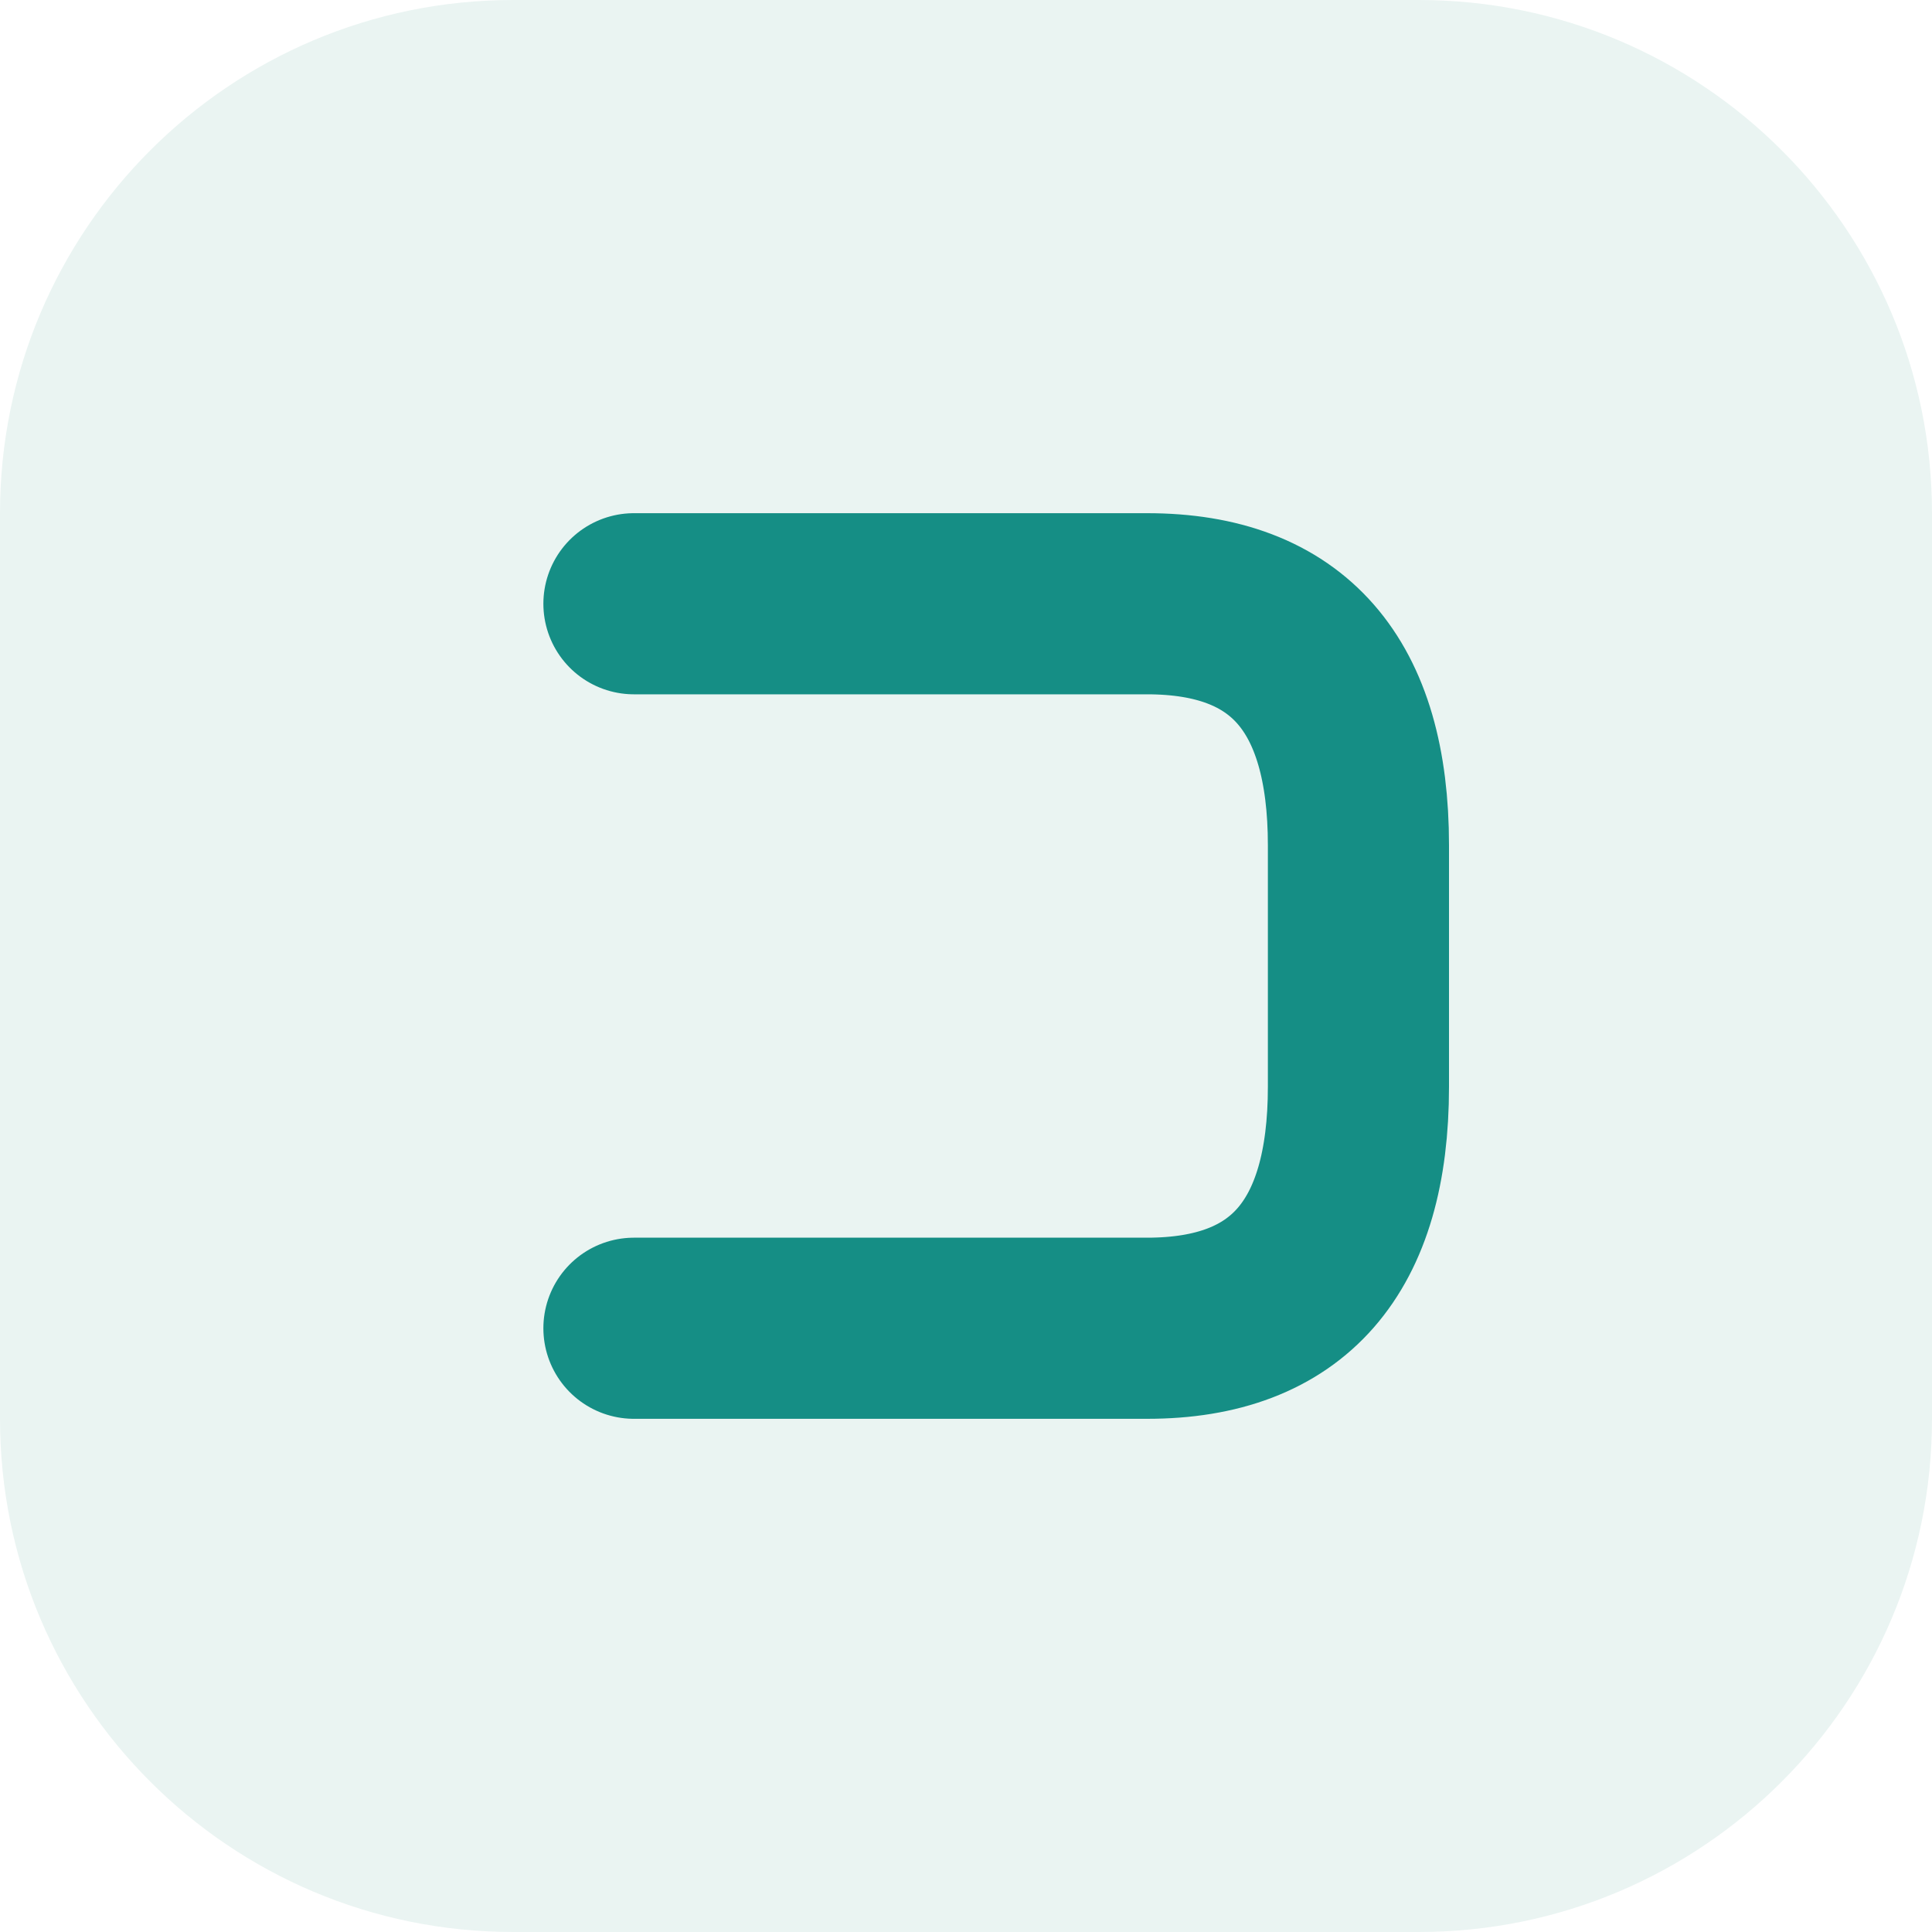
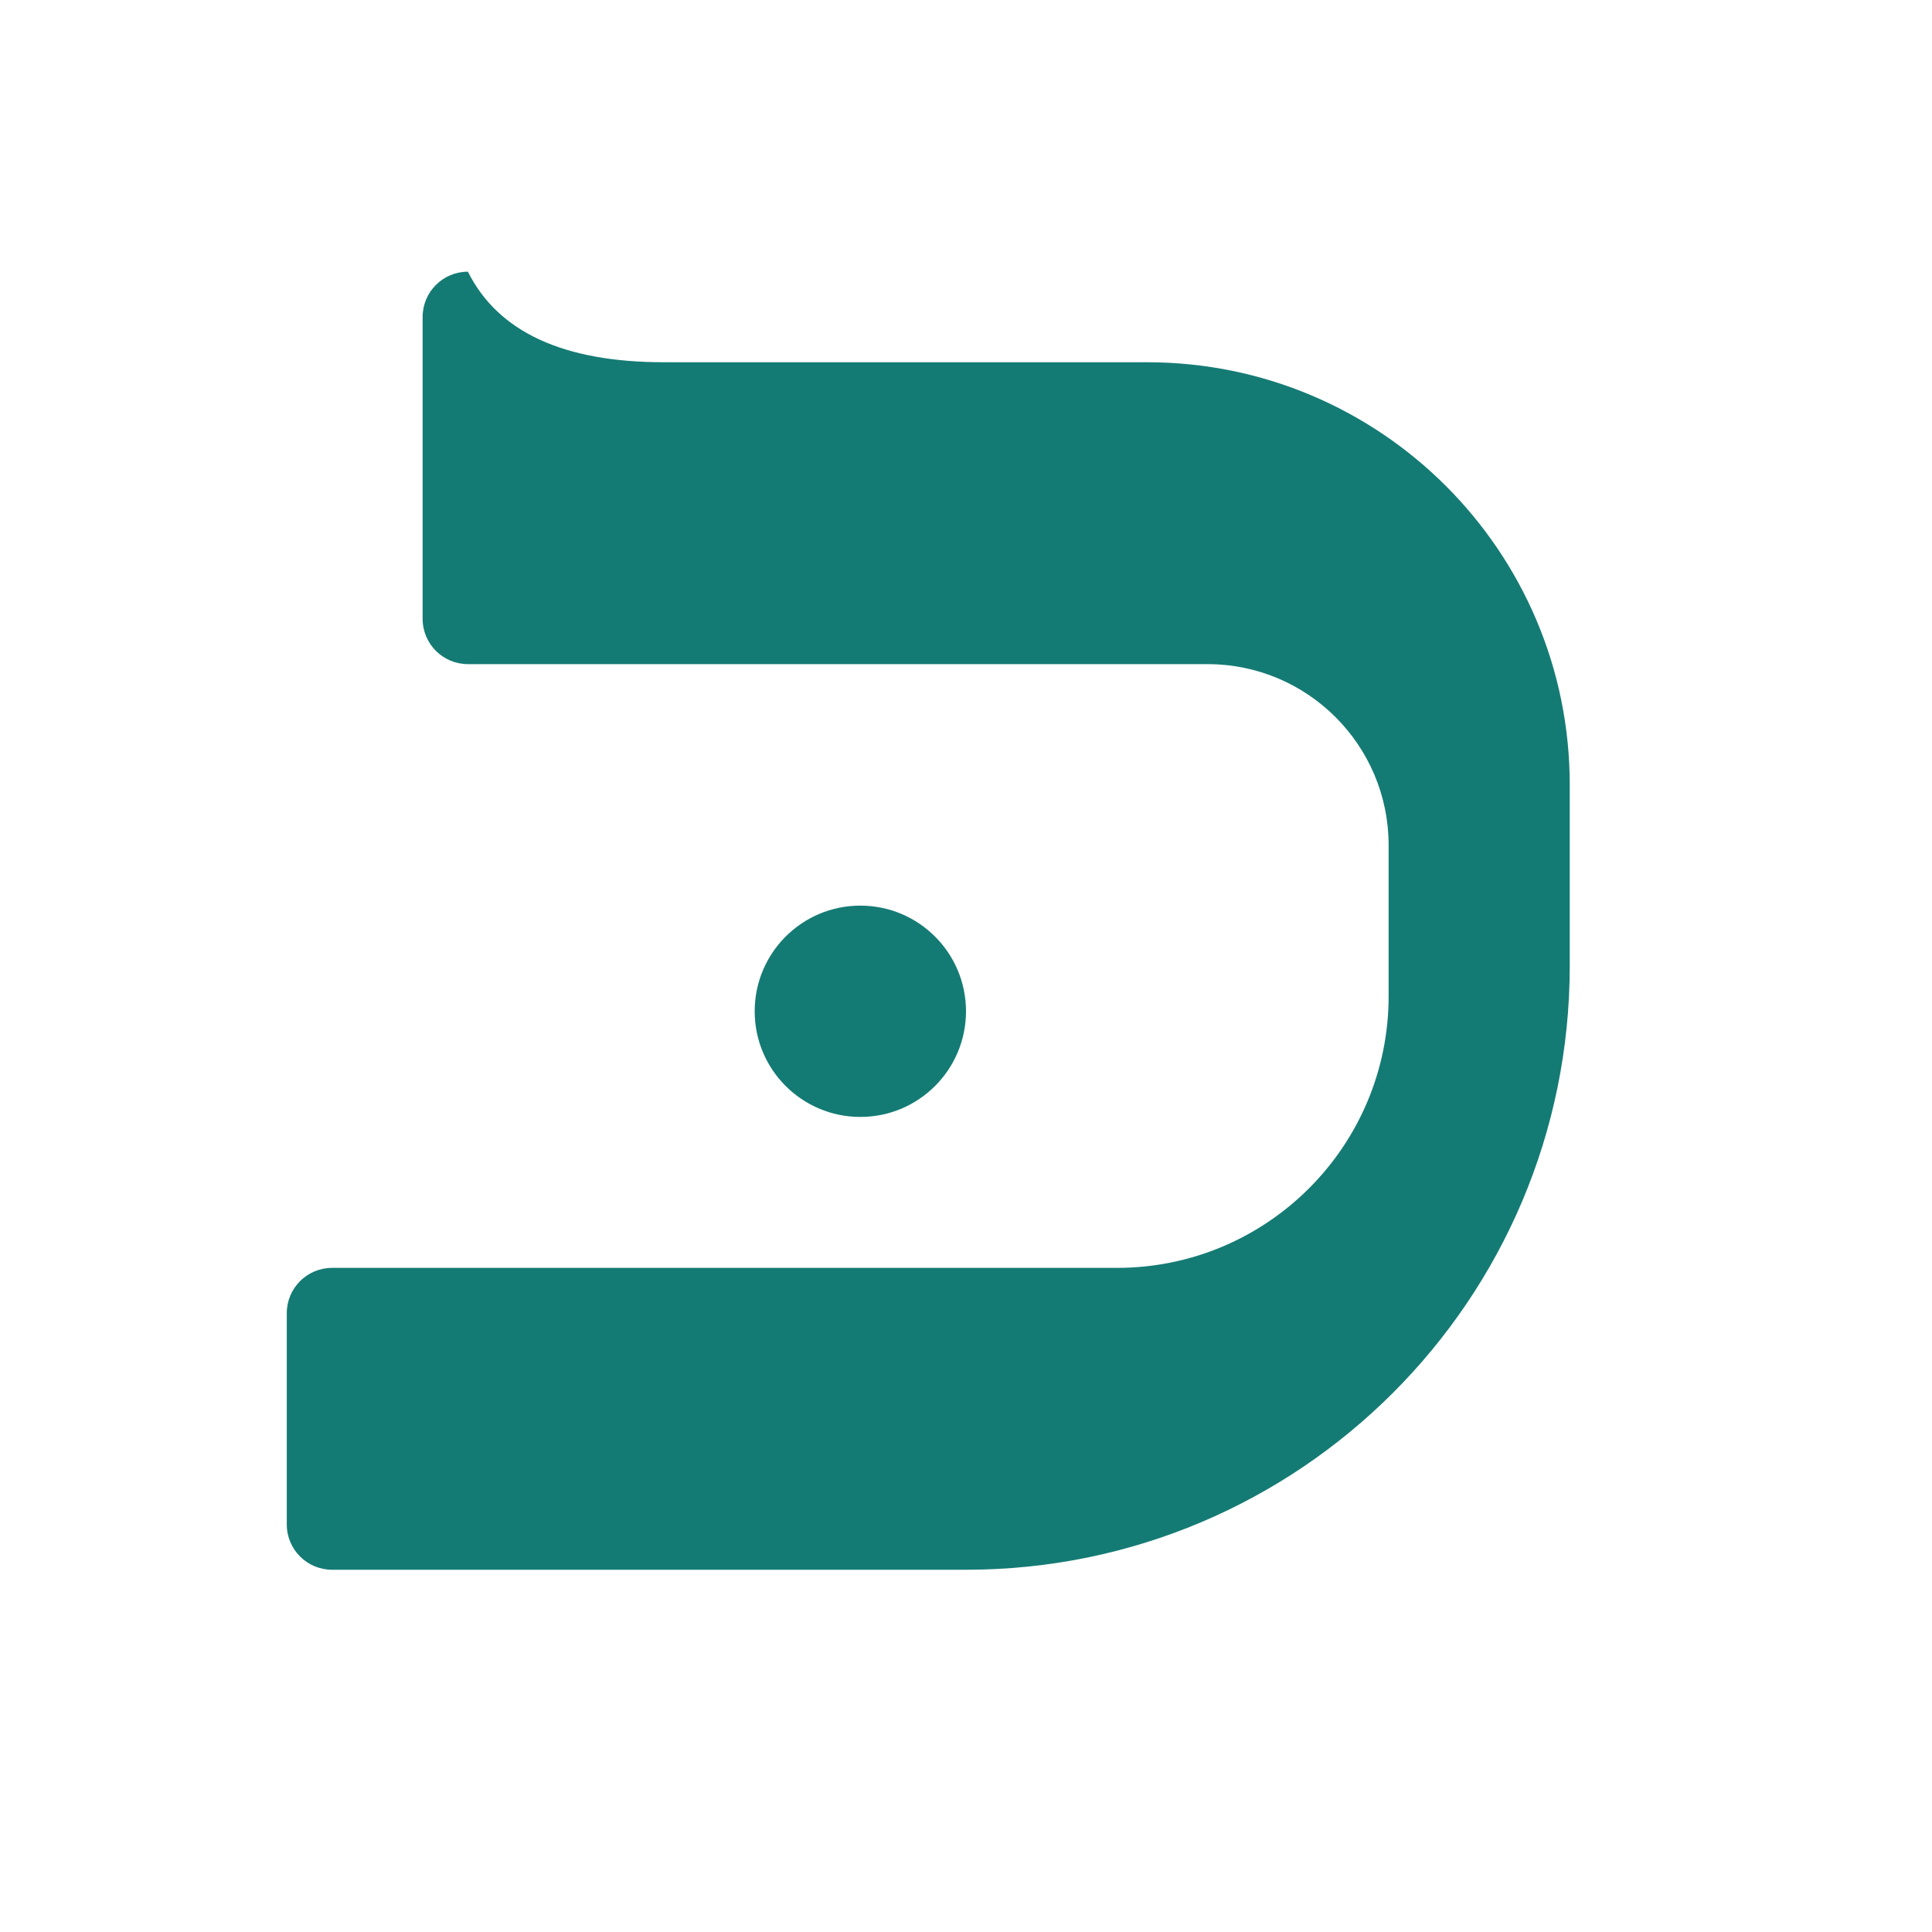
<svg xmlns="http://www.w3.org/2000/svg" viewBox="0 0 64 64" role="img" aria-label="Klal">
-   <rect width="64" height="64" rx="17" fill="#EAF4F2" />
-   <path d="M21 20 H38 Q45 20 45 28 V36 Q45 44 38 44 H21" fill="none" stroke="#158E85" stroke-width="6" stroke-linecap="round" stroke-linejoin="round" />
+   <path d="M14 10.5 A1.5 1.5 0 0 1 15.5 9 Q17 12 22 12 H38 A14 14 0 0 1 52 26 V32 A20 20 0 0 1 32 52 H11 A1.5 1.5 0 0 1 9.5 50.5 V43.5 A1.5 1.5 0 0 1 11 42 H37 A9 9 0 0 0 46 33 V28 A6 6 0 0 0 40 22 H15.5 A1.5 1.5 0 0 1 14 20.5 Z" fill="#147b74" />
+   <circle cx="28.5" cy="33.5" r="3.5" fill="#147b74" />
</svg>
